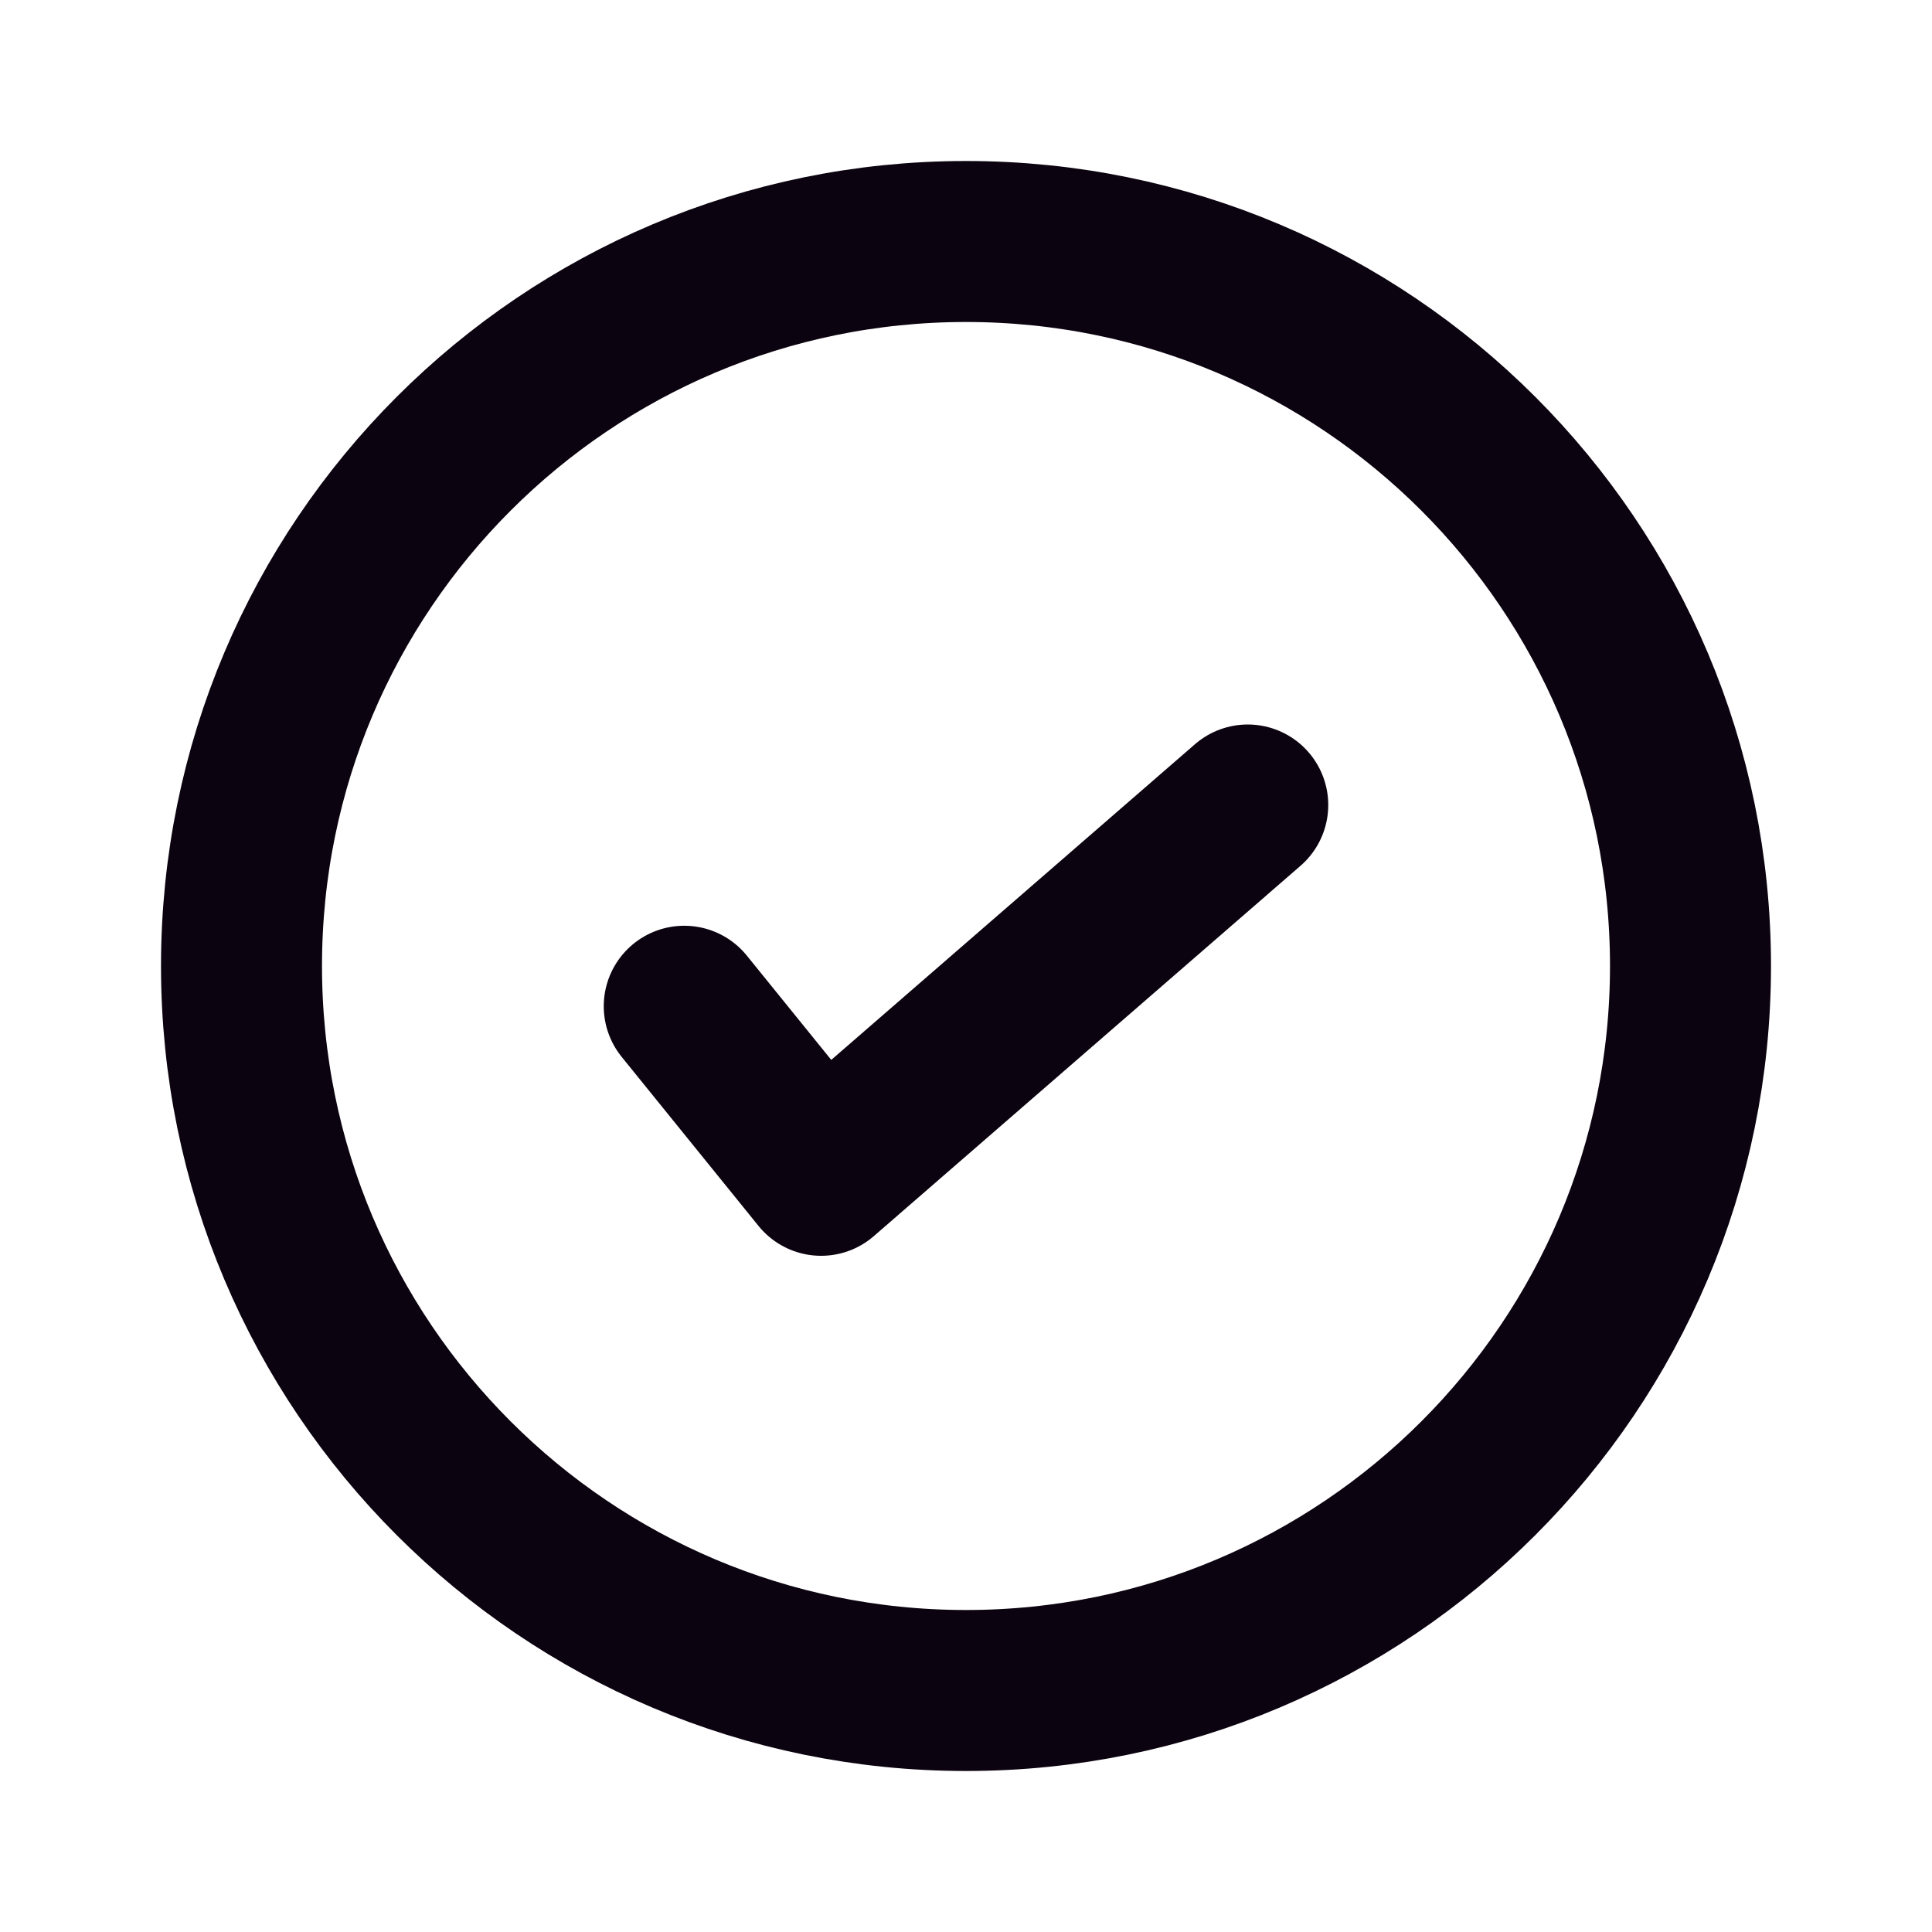
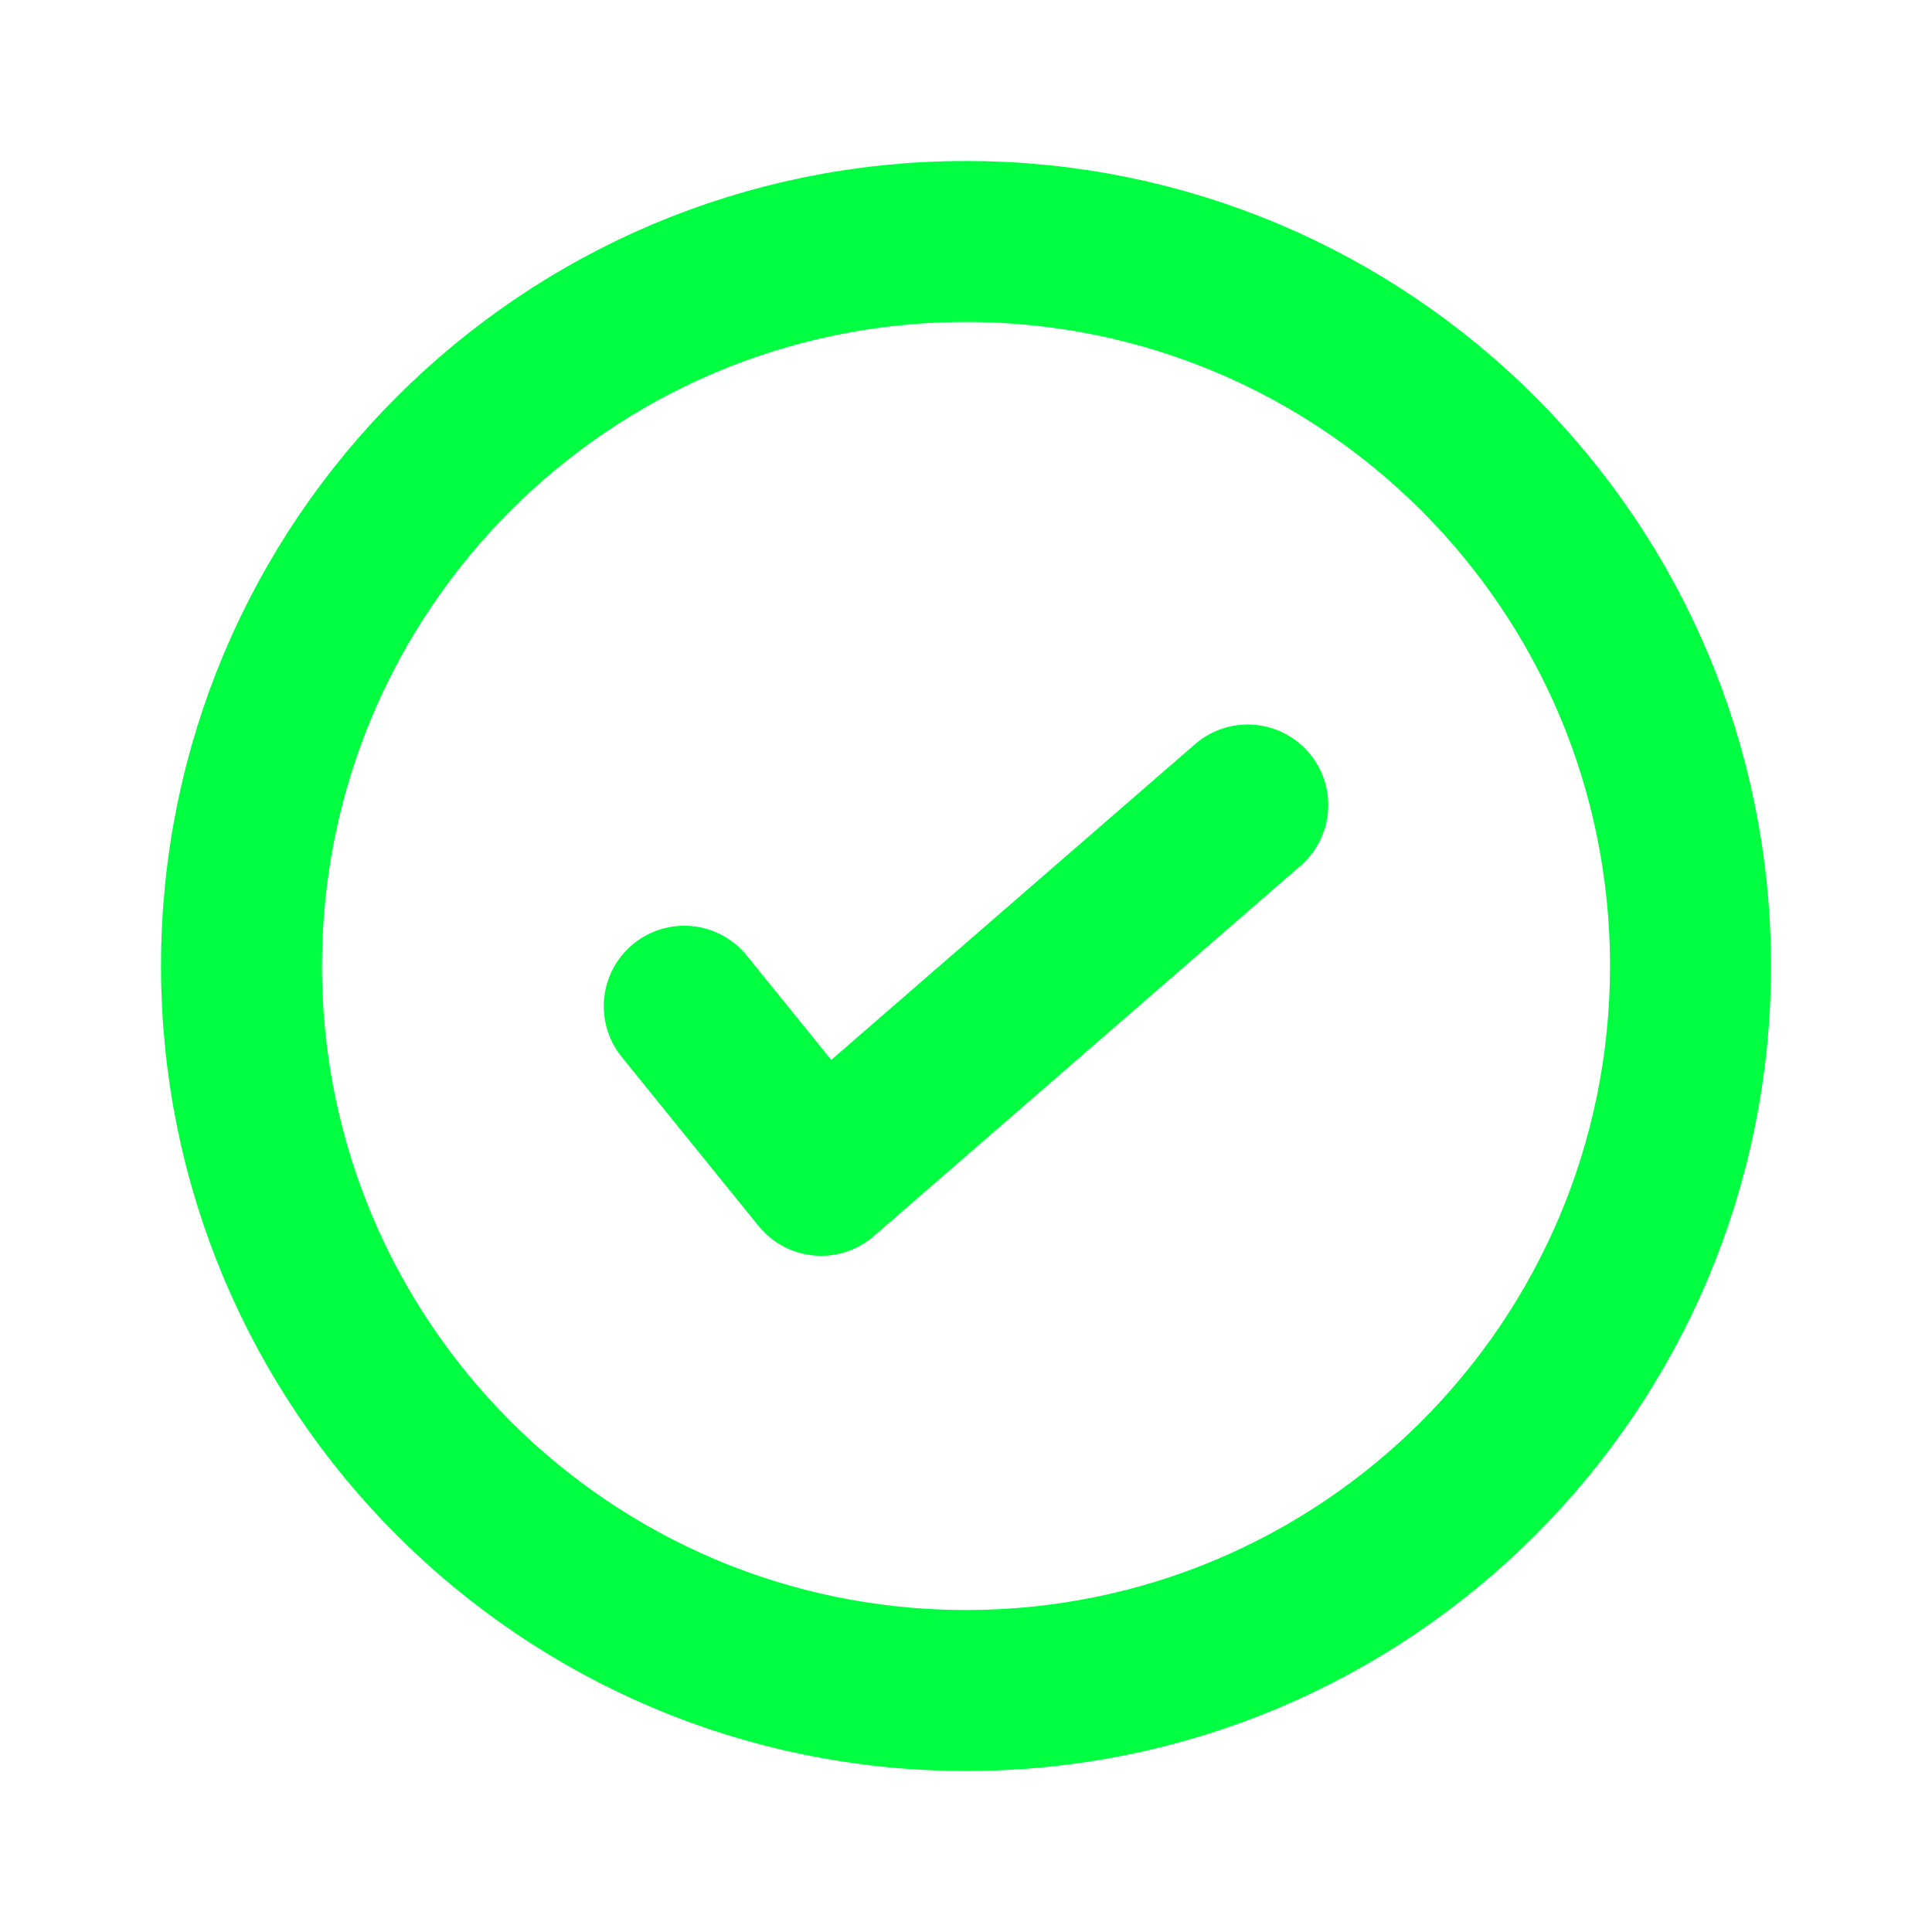
<svg xmlns="http://www.w3.org/2000/svg" viewBox="0 0 24 24">
-   <circle cx="12" cy="12" r="9" fill="none" stroke="#0C0310" stroke-width="2" stroke-linecap="round" />
-   <path d="M8.5 12.5 L10.2 14.6 L15.5 10" fill="none" stroke="#0C0310" stroke-width="2" stroke-linecap="round" stroke-linejoin="round" />
+   <circle cx="12" cy="12" r="9" fill="none" stroke="#00ff40" stroke-width="2" stroke-linecap="round" />
+   <path d="M8.5 12.5 L10.2 14.6 L15.5 10" fill="none" stroke="#00ff40" stroke-width="2" stroke-linecap="round" stroke-linejoin="round" />
</svg>
